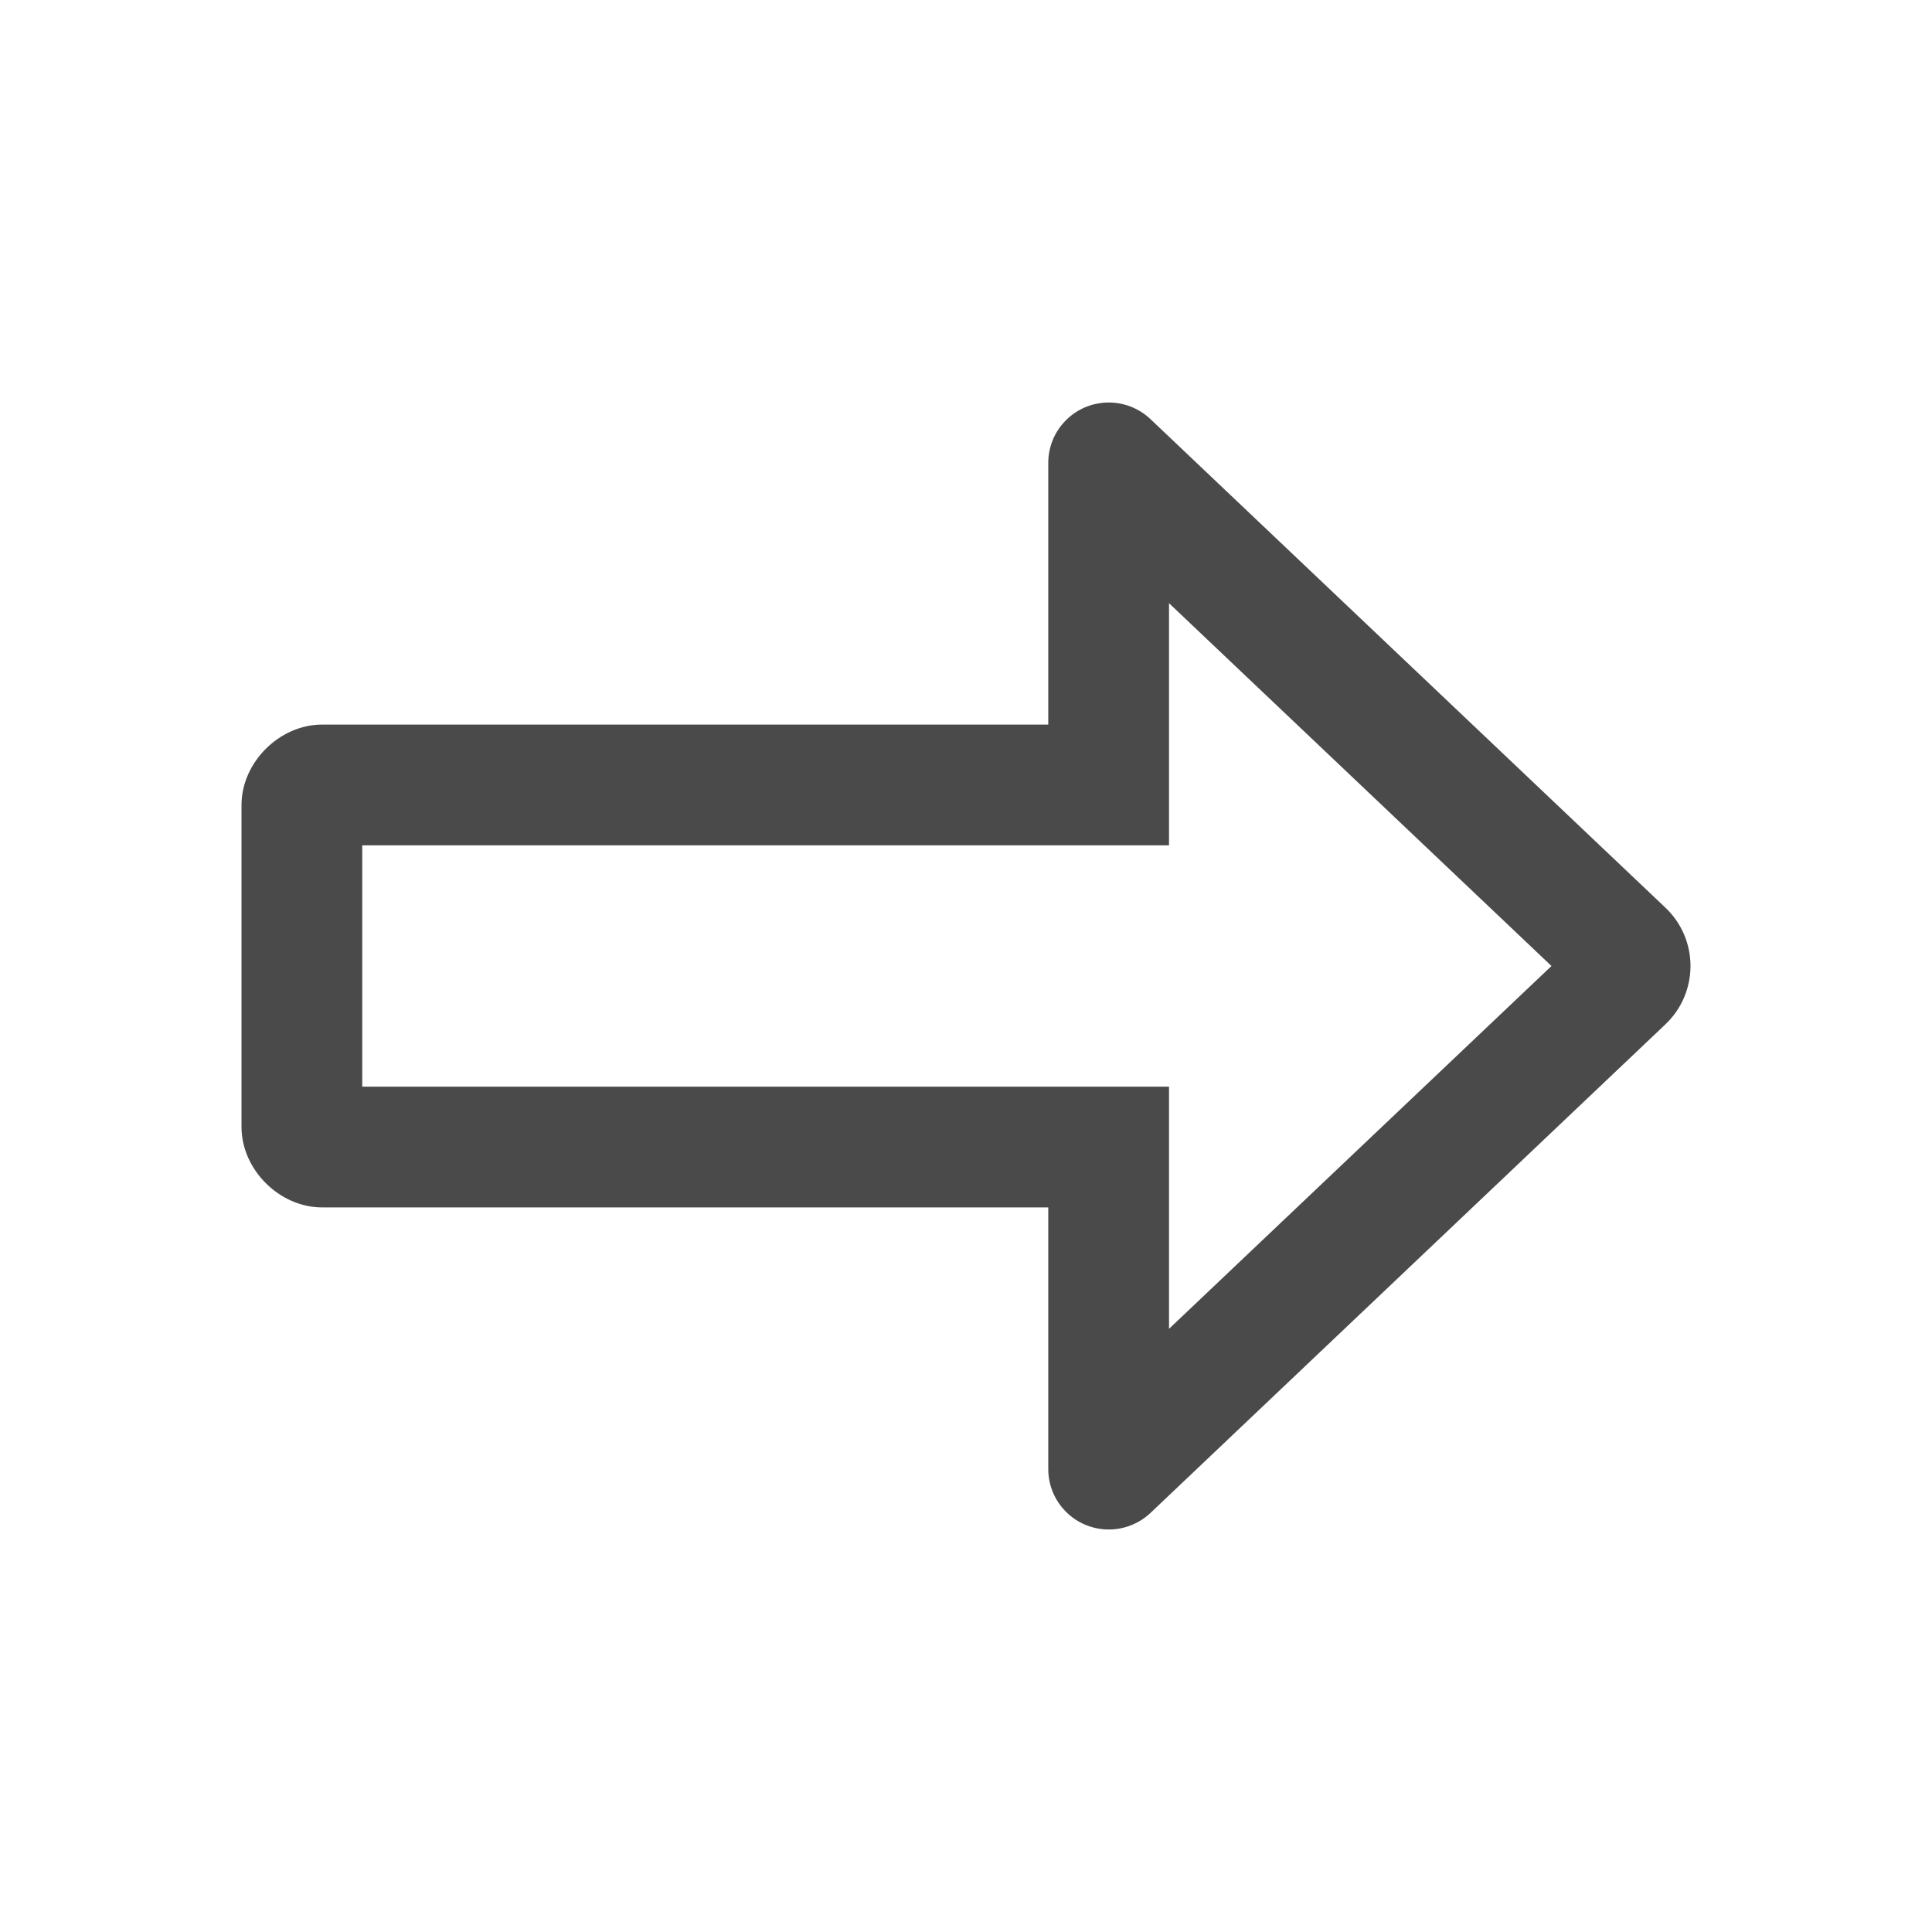
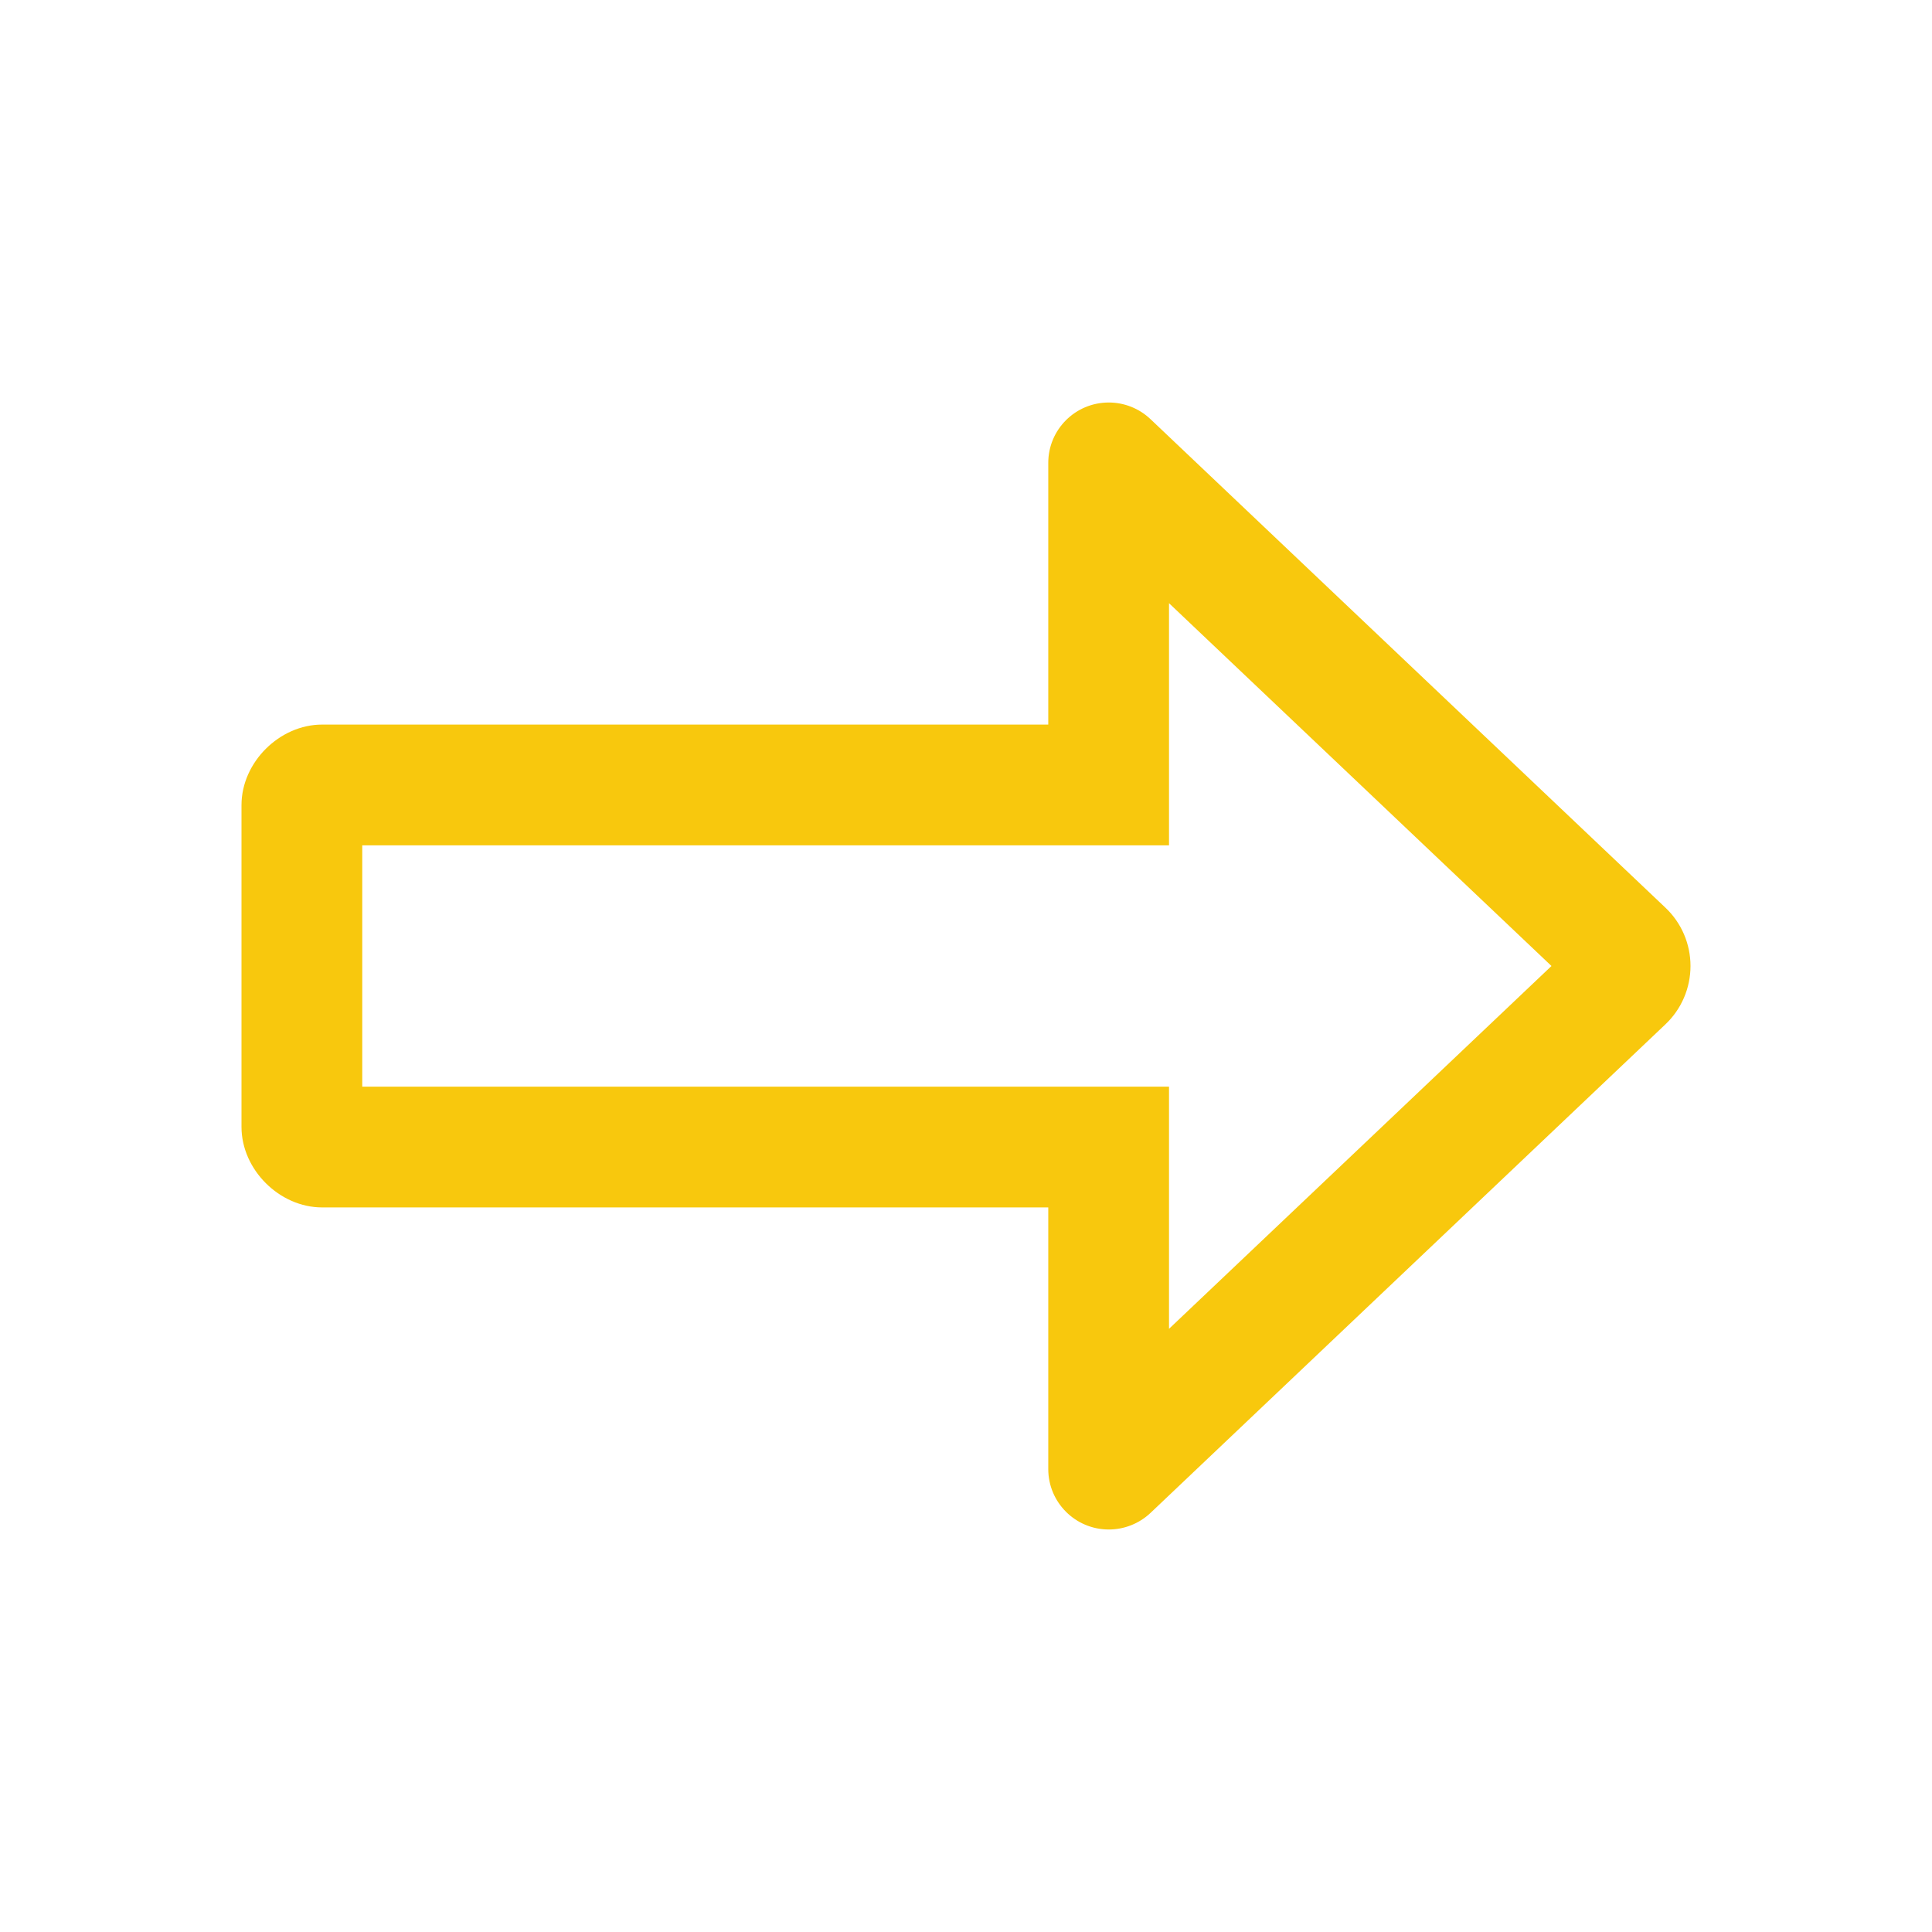
- <svg xmlns="http://www.w3.org/2000/svg" width="40" height="40" viewBox="0 0 122 122" fill="#4A4A4A">
+ <svg xmlns="http://www.w3.org/2000/svg" width="40" height="40" viewBox="0 0 122 122" fill="#f8c80d">
  <path d="M66.195 76.245V92.771C66.195 94.865 67.898 96.583 70.018 96.583C70.974 96.583 71.924 96.222 72.651 95.536C81.674 86.971 97.788 71.685 105.164 64.686C106.181 63.725 106.75 62.388 106.75 61C106.75 59.607 106.181 58.275 105.164 57.315C97.788 50.315 81.674 35.024 72.651 26.469C71.924 25.778 70.974 25.417 70.018 25.417C67.898 25.417 66.195 27.13 66.195 29.229V45.755H20.343C17.644 45.755 15.25 48.144 15.25 50.839V71.162C15.25 73.856 17.644 76.245 20.343 76.245H66.195ZM73.82 53.38V38.09L97.971 61L73.82 83.911V68.62H22.875V53.38H73.82Z" />
</svg>
